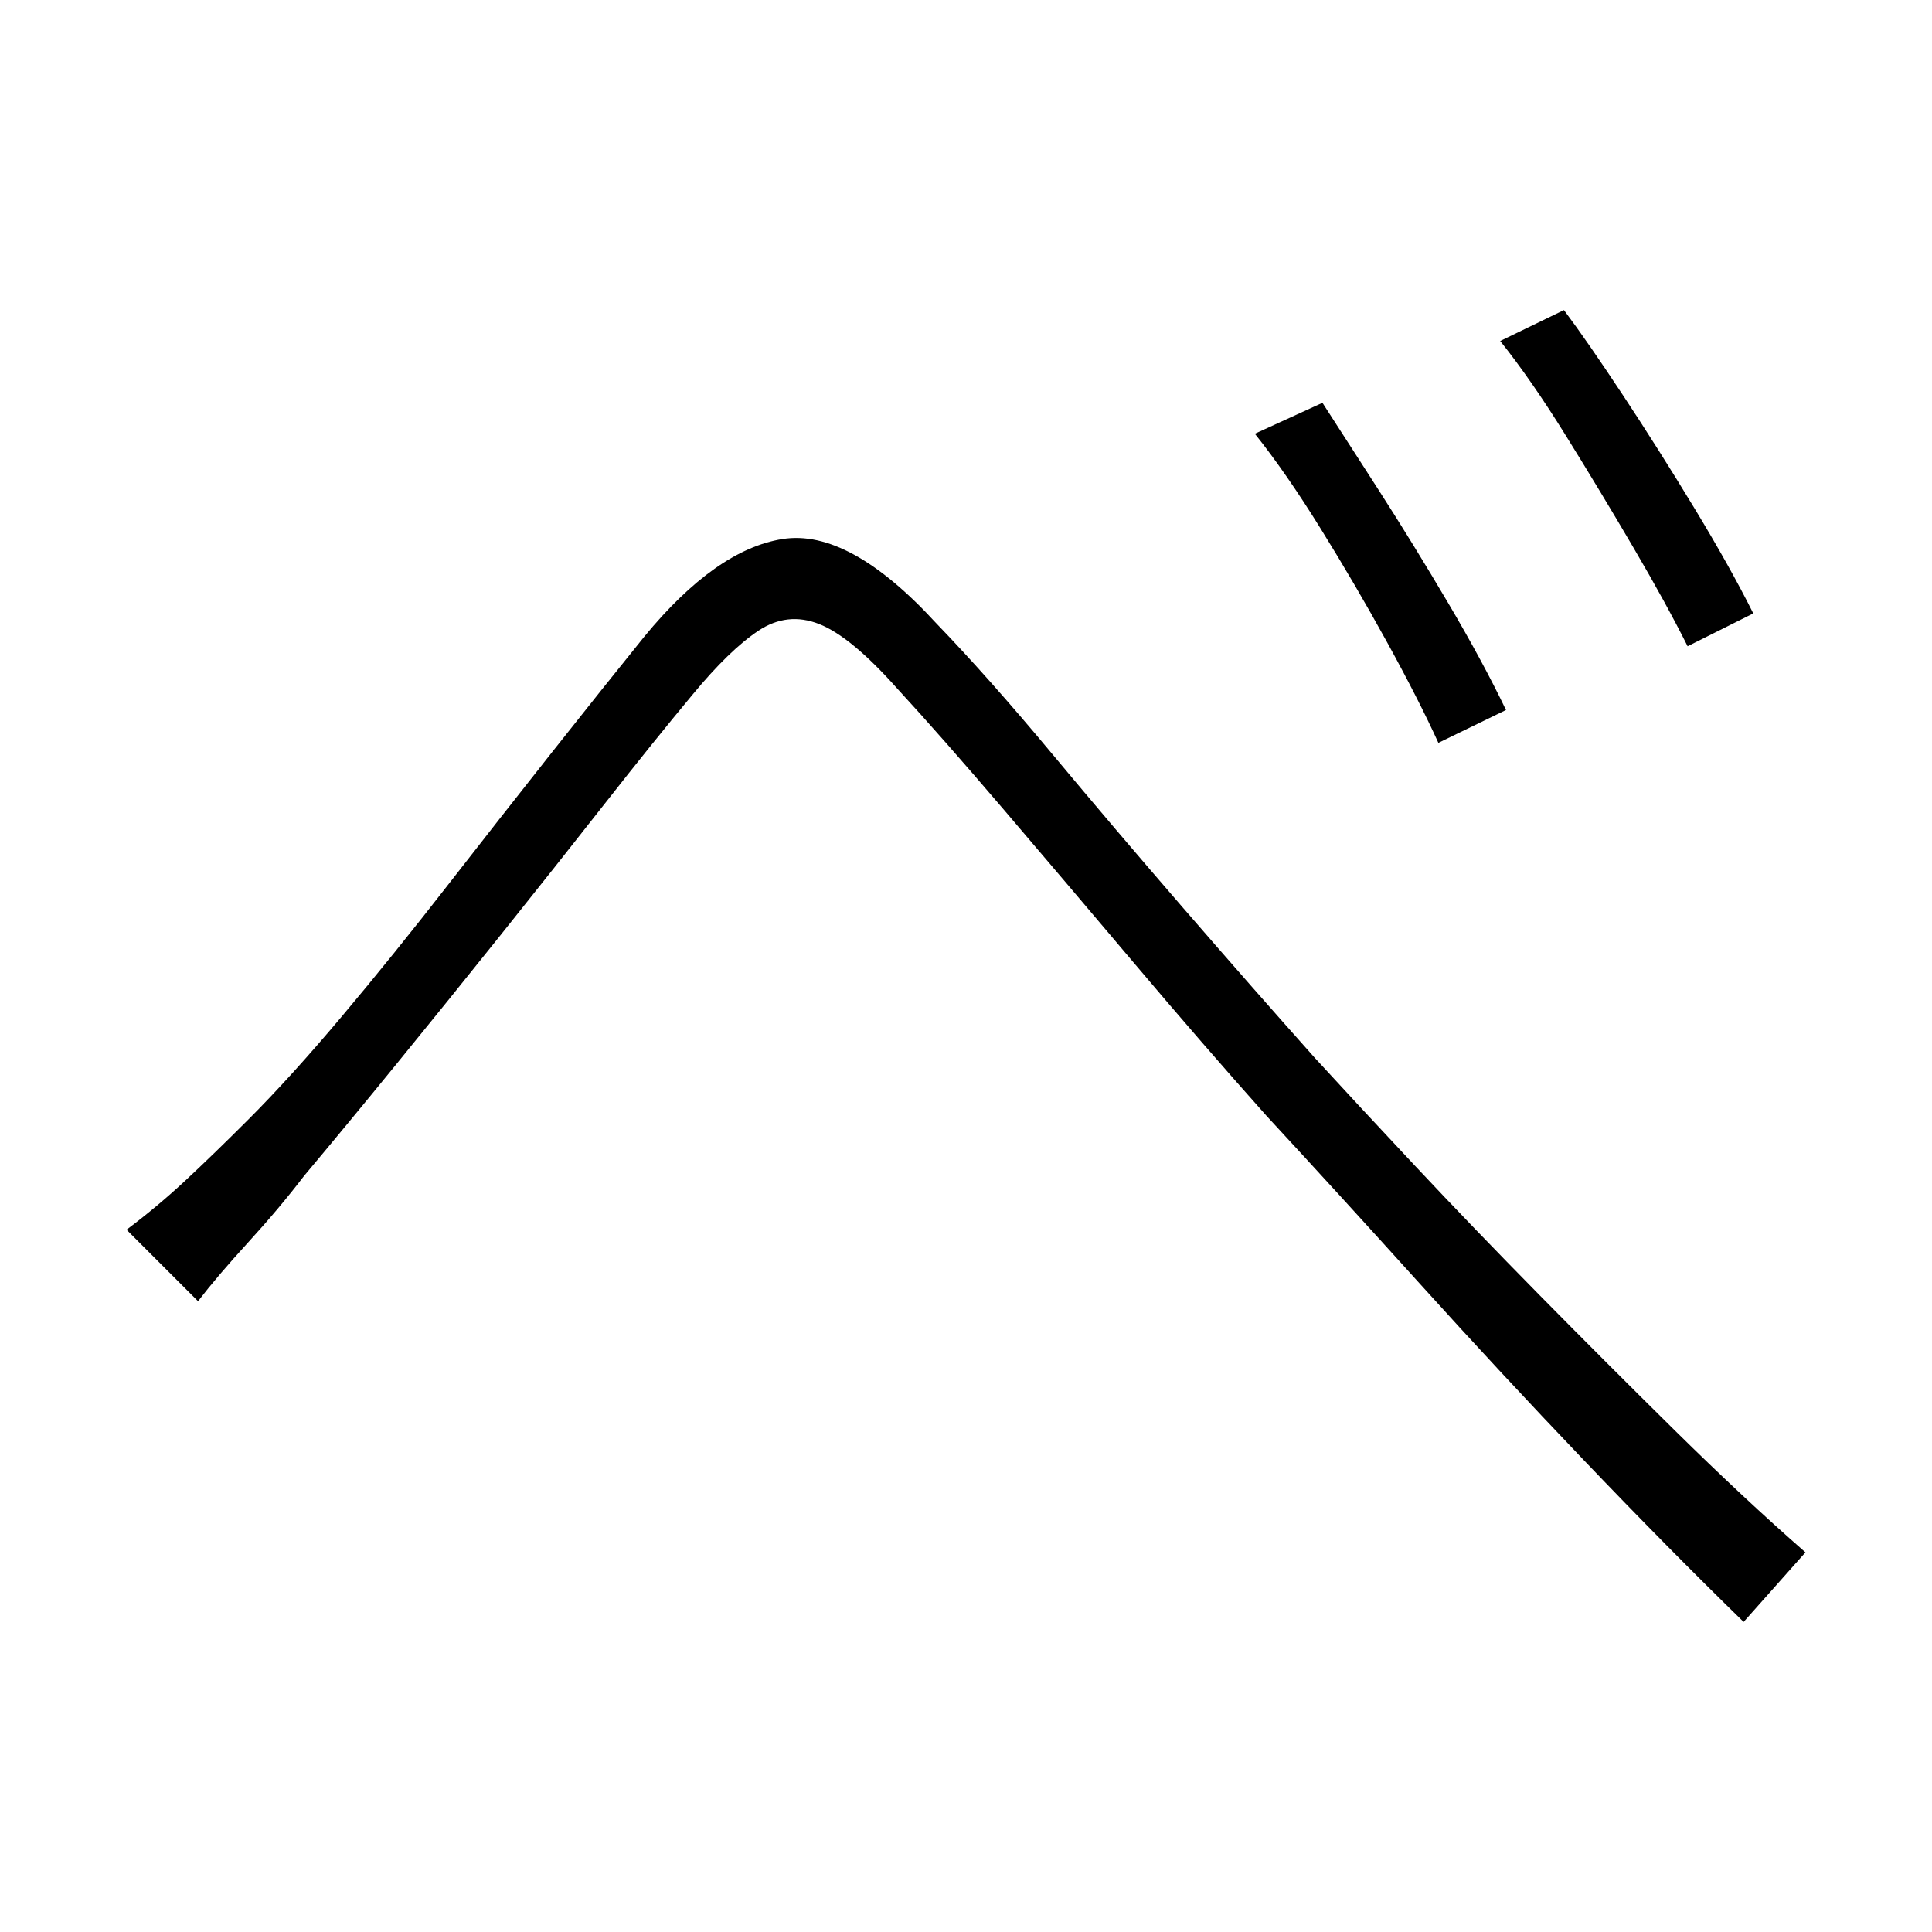
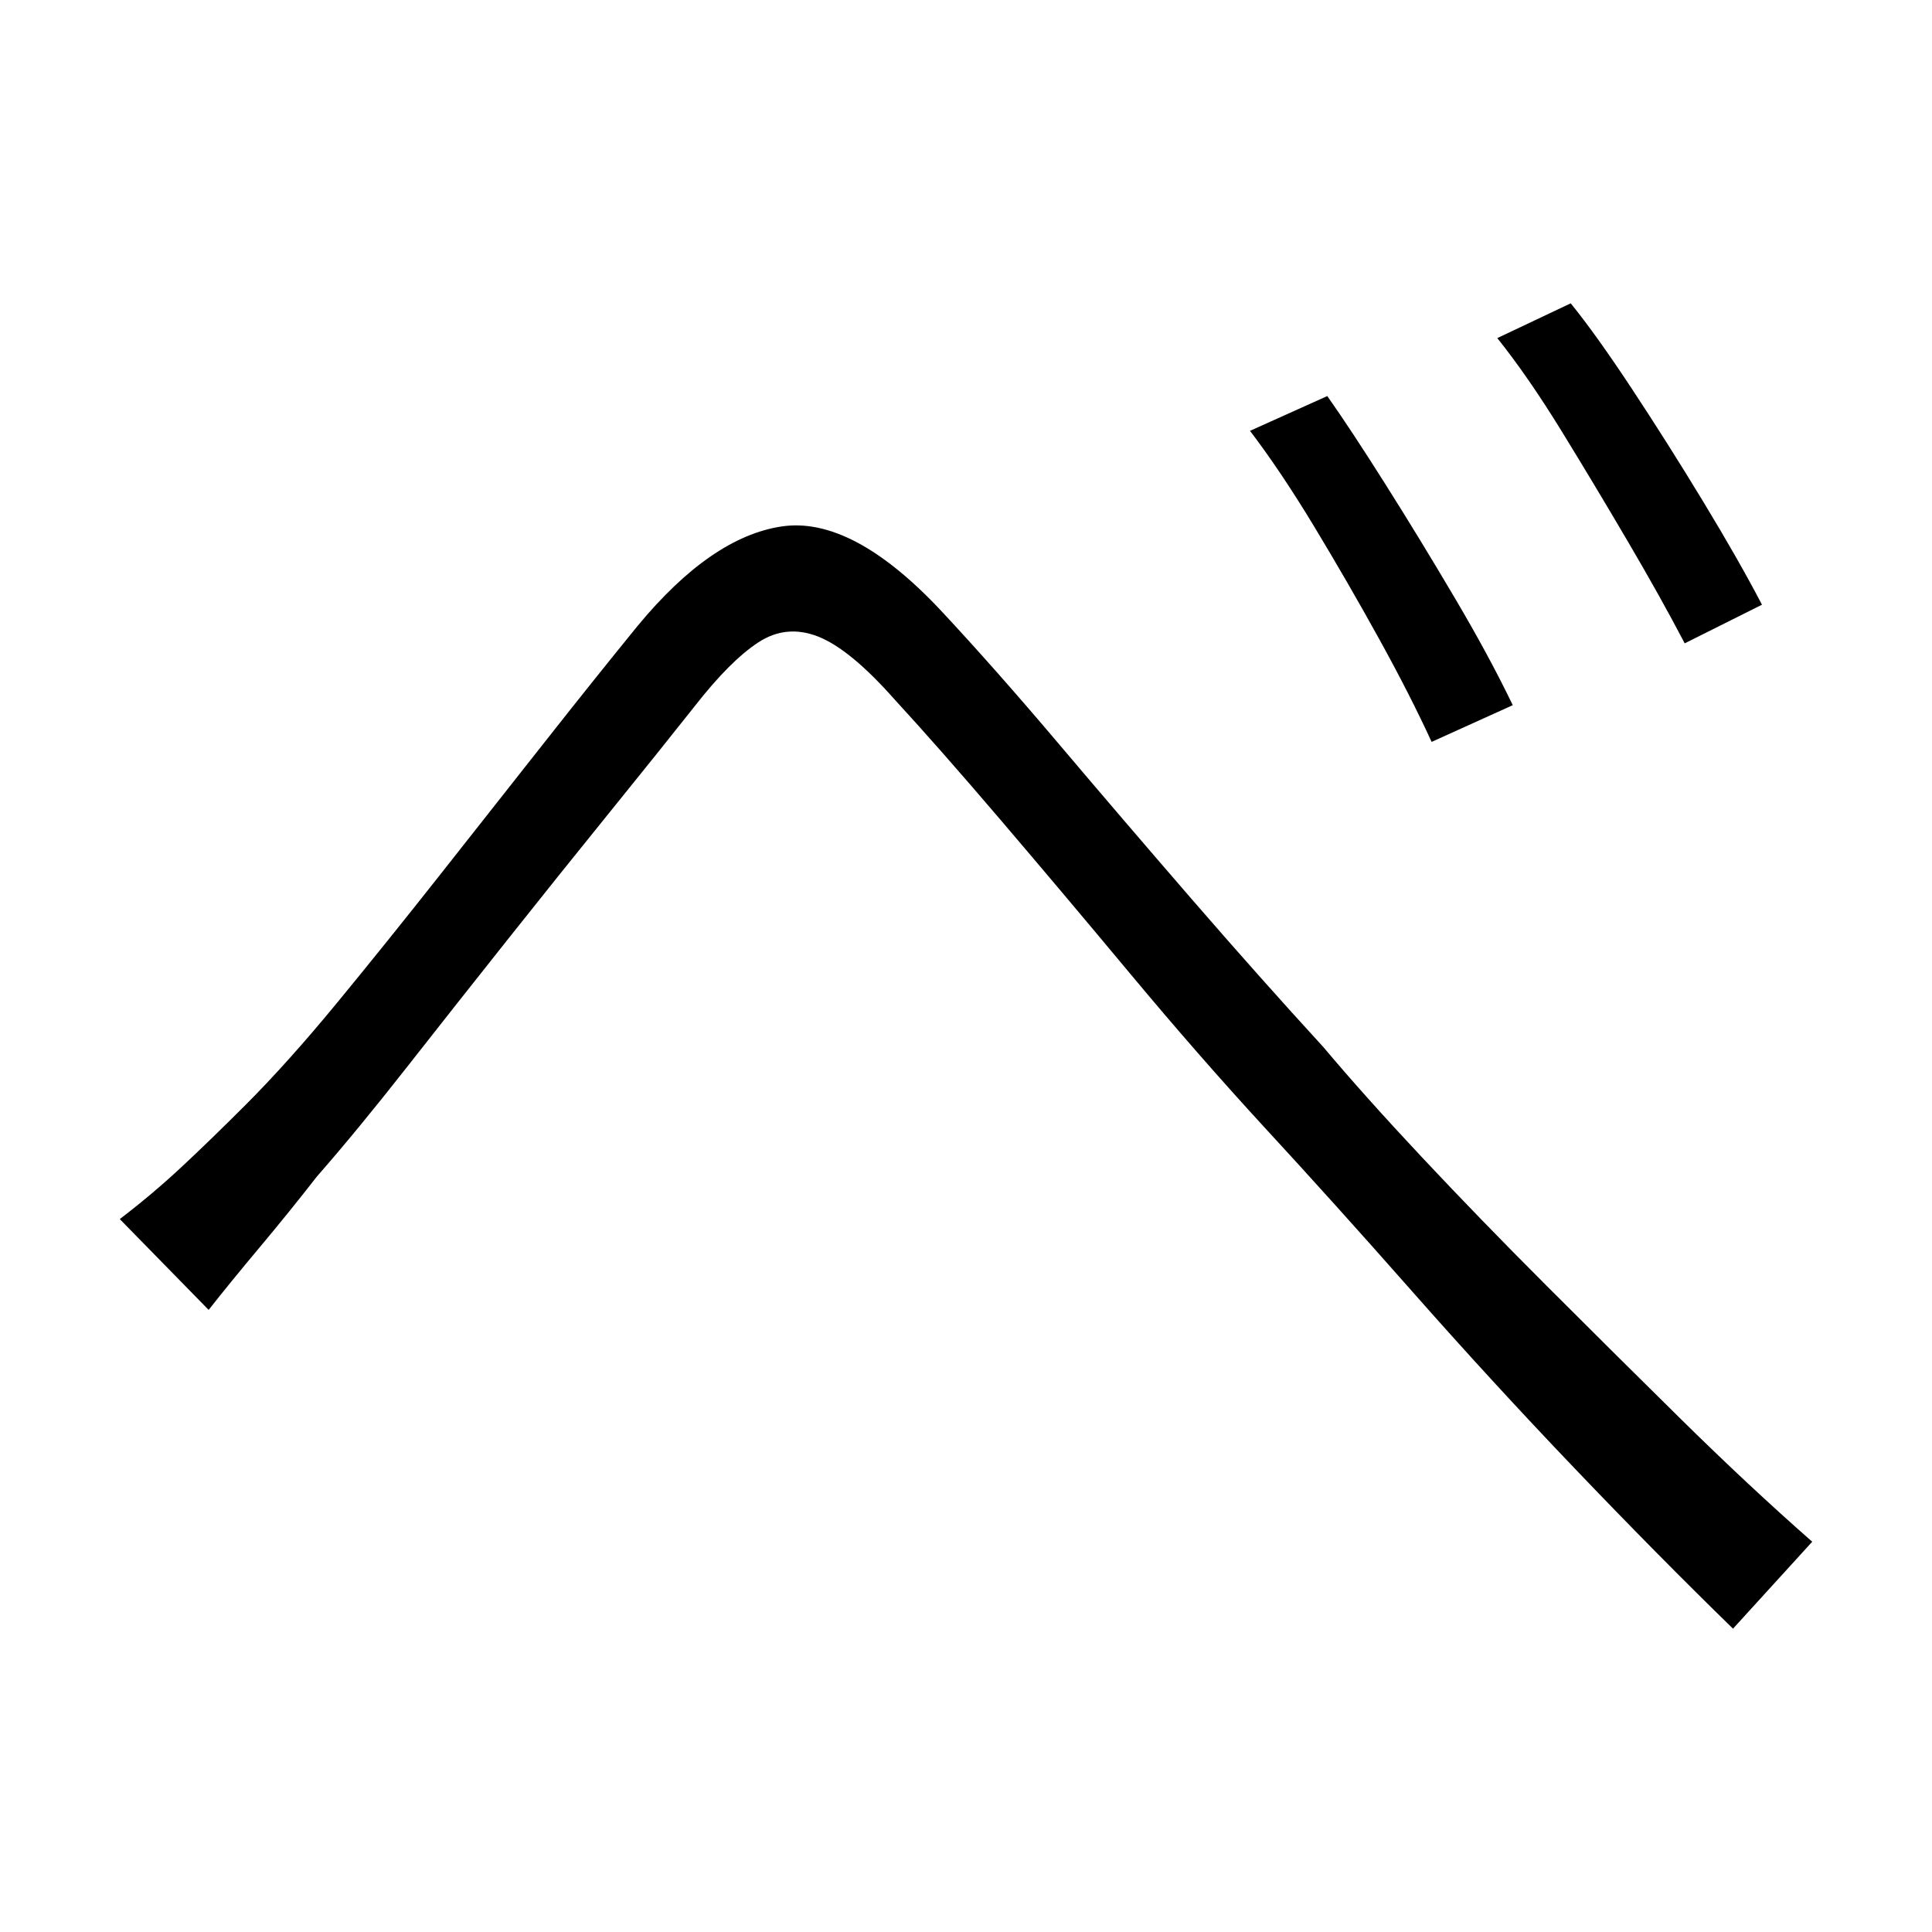
<svg xmlns="http://www.w3.org/2000/svg" version="1.1" viewBox="0 0 1000 1000">
-   <path d="M65.5 636.5q16 -12 30.5 -25.5t32.5 -31.5q22 -22 48.5 -53.5t54.5 -67.5t54.5 -69.5t47.5 -59.5q37 -45 71.5 -50.5t79.5 43.5q27 28 59.5 67t68 80t68.5 78q22 24 52 56t64.5 67t70 70t67.5 63l-32 36q-39 -38 -82.5 -83.5t-85.5 -92t-79 -86.5q-33 -37 -68.5 -79 t-67.5 -79.5t-55 -62.5q-24 -27 -40.5 -33.5t-31.5 3.5t-34 33q-20 24 -45.5 56.5t-53.5 67.5t-54.5 67.5t-47.5 57.5q-13 17 -29 34.5t-26 30.5zM684.5 208.5q11 17 29 45t36 58.5t30 55.5l-35 17q-10 -22 -26.5 -52t-34.5 -59t-34 -49zM809.5 160.5q12 16 30.5 44t37 58.5 t30.5 54.5l-34 17q-11 -22 -28 -51t-35 -58t-34 -49z" />
+   <path d="M62 631q17 -13 32 -27t33 -32q22 -22 47.5 -53t53.5 -66.5t54 -68.5t48 -60q38 -46 74.5 -51.5t82.5 43.5q28 30 61 69t68.5 80t68.5 77q21 25 51 57t64.5 66.5t69.5 69t68 63.5l-41 45q-39 -38 -82 -83t-84 -91.5t-77 -85.5q-34 -37 -69 -79t-67 -79.5t-55 -62.5 q-23 -26 -39.5 -32.5t-31 3t-32.5 32.5q-19 24 -44.5 55.5t-52.5 65.5t-52.5 66.5t-46.5 56.5q-14 18 -29.5 36.5t-26.5 32.5zM687 205q12 17 30 45.5t36 59t30 55.5l-42 19q-11 -24 -27 -53t-33.5 -58t-33.5 -50zM813 157q13 16 31.5 44t37 58.5t30.5 53.5l-40 20 q-12 -23 -29 -52t-34.5 -57.5t-33.5 -48.5z" />
</svg>
